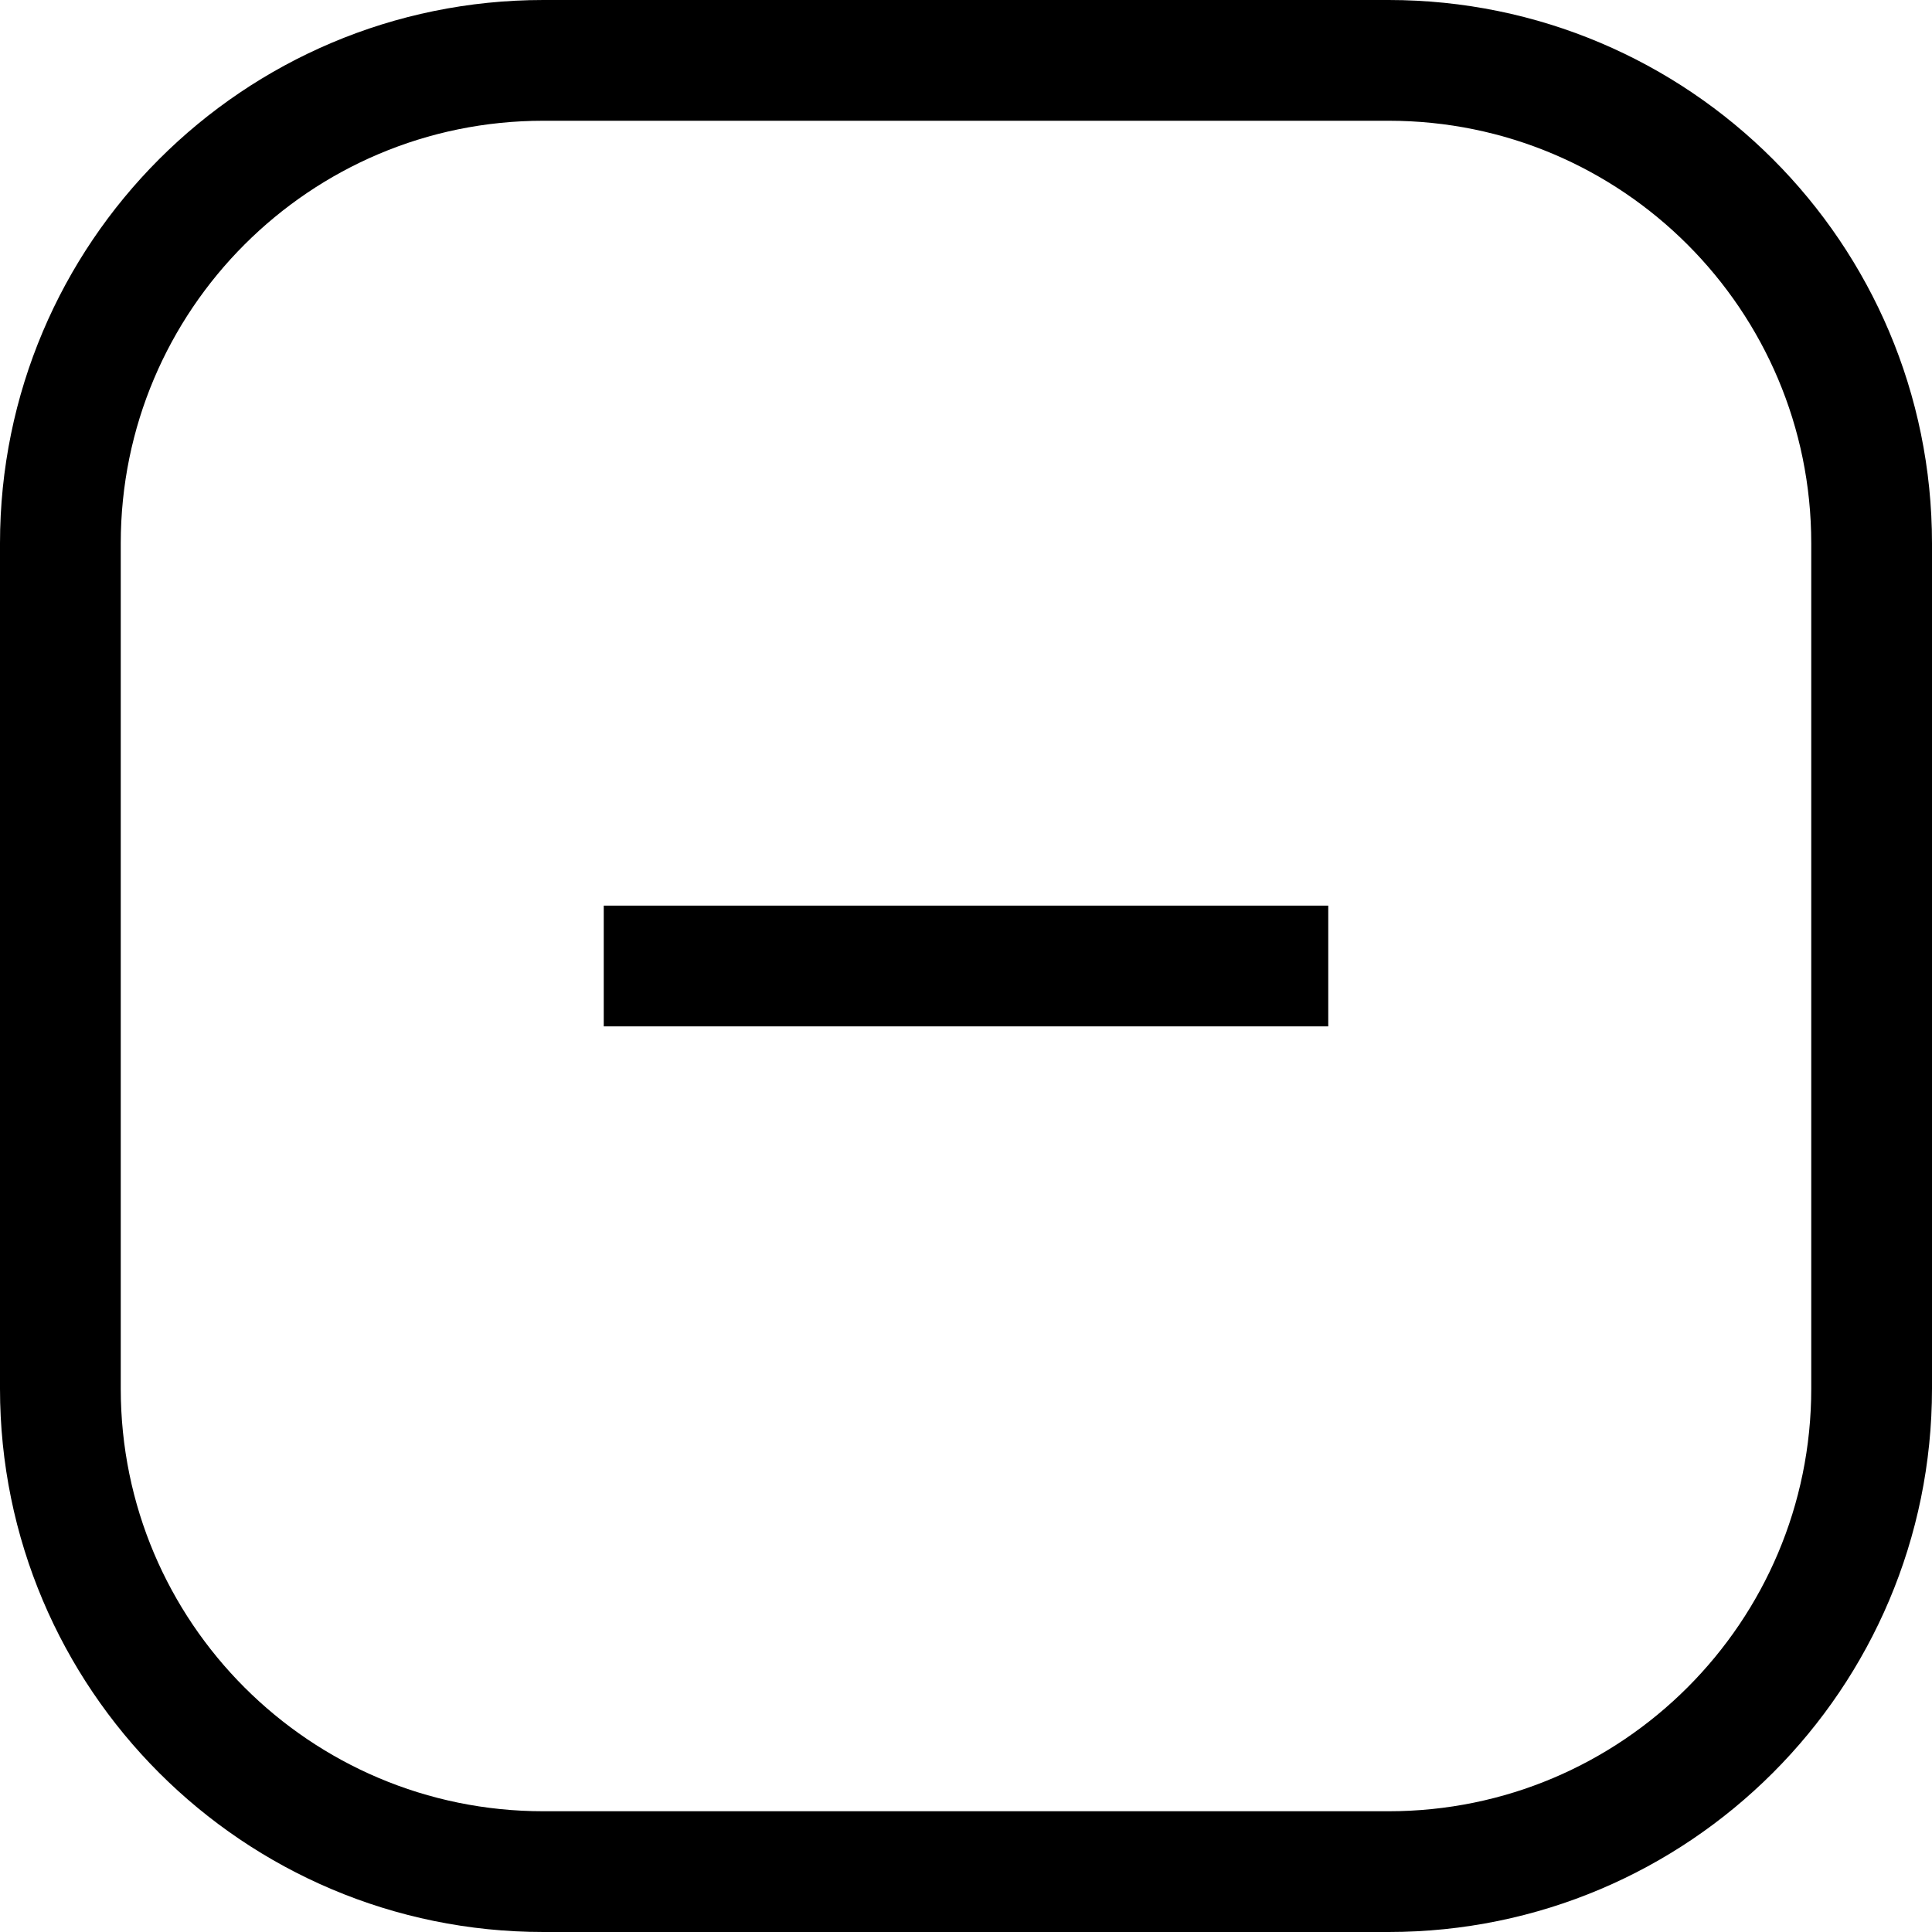
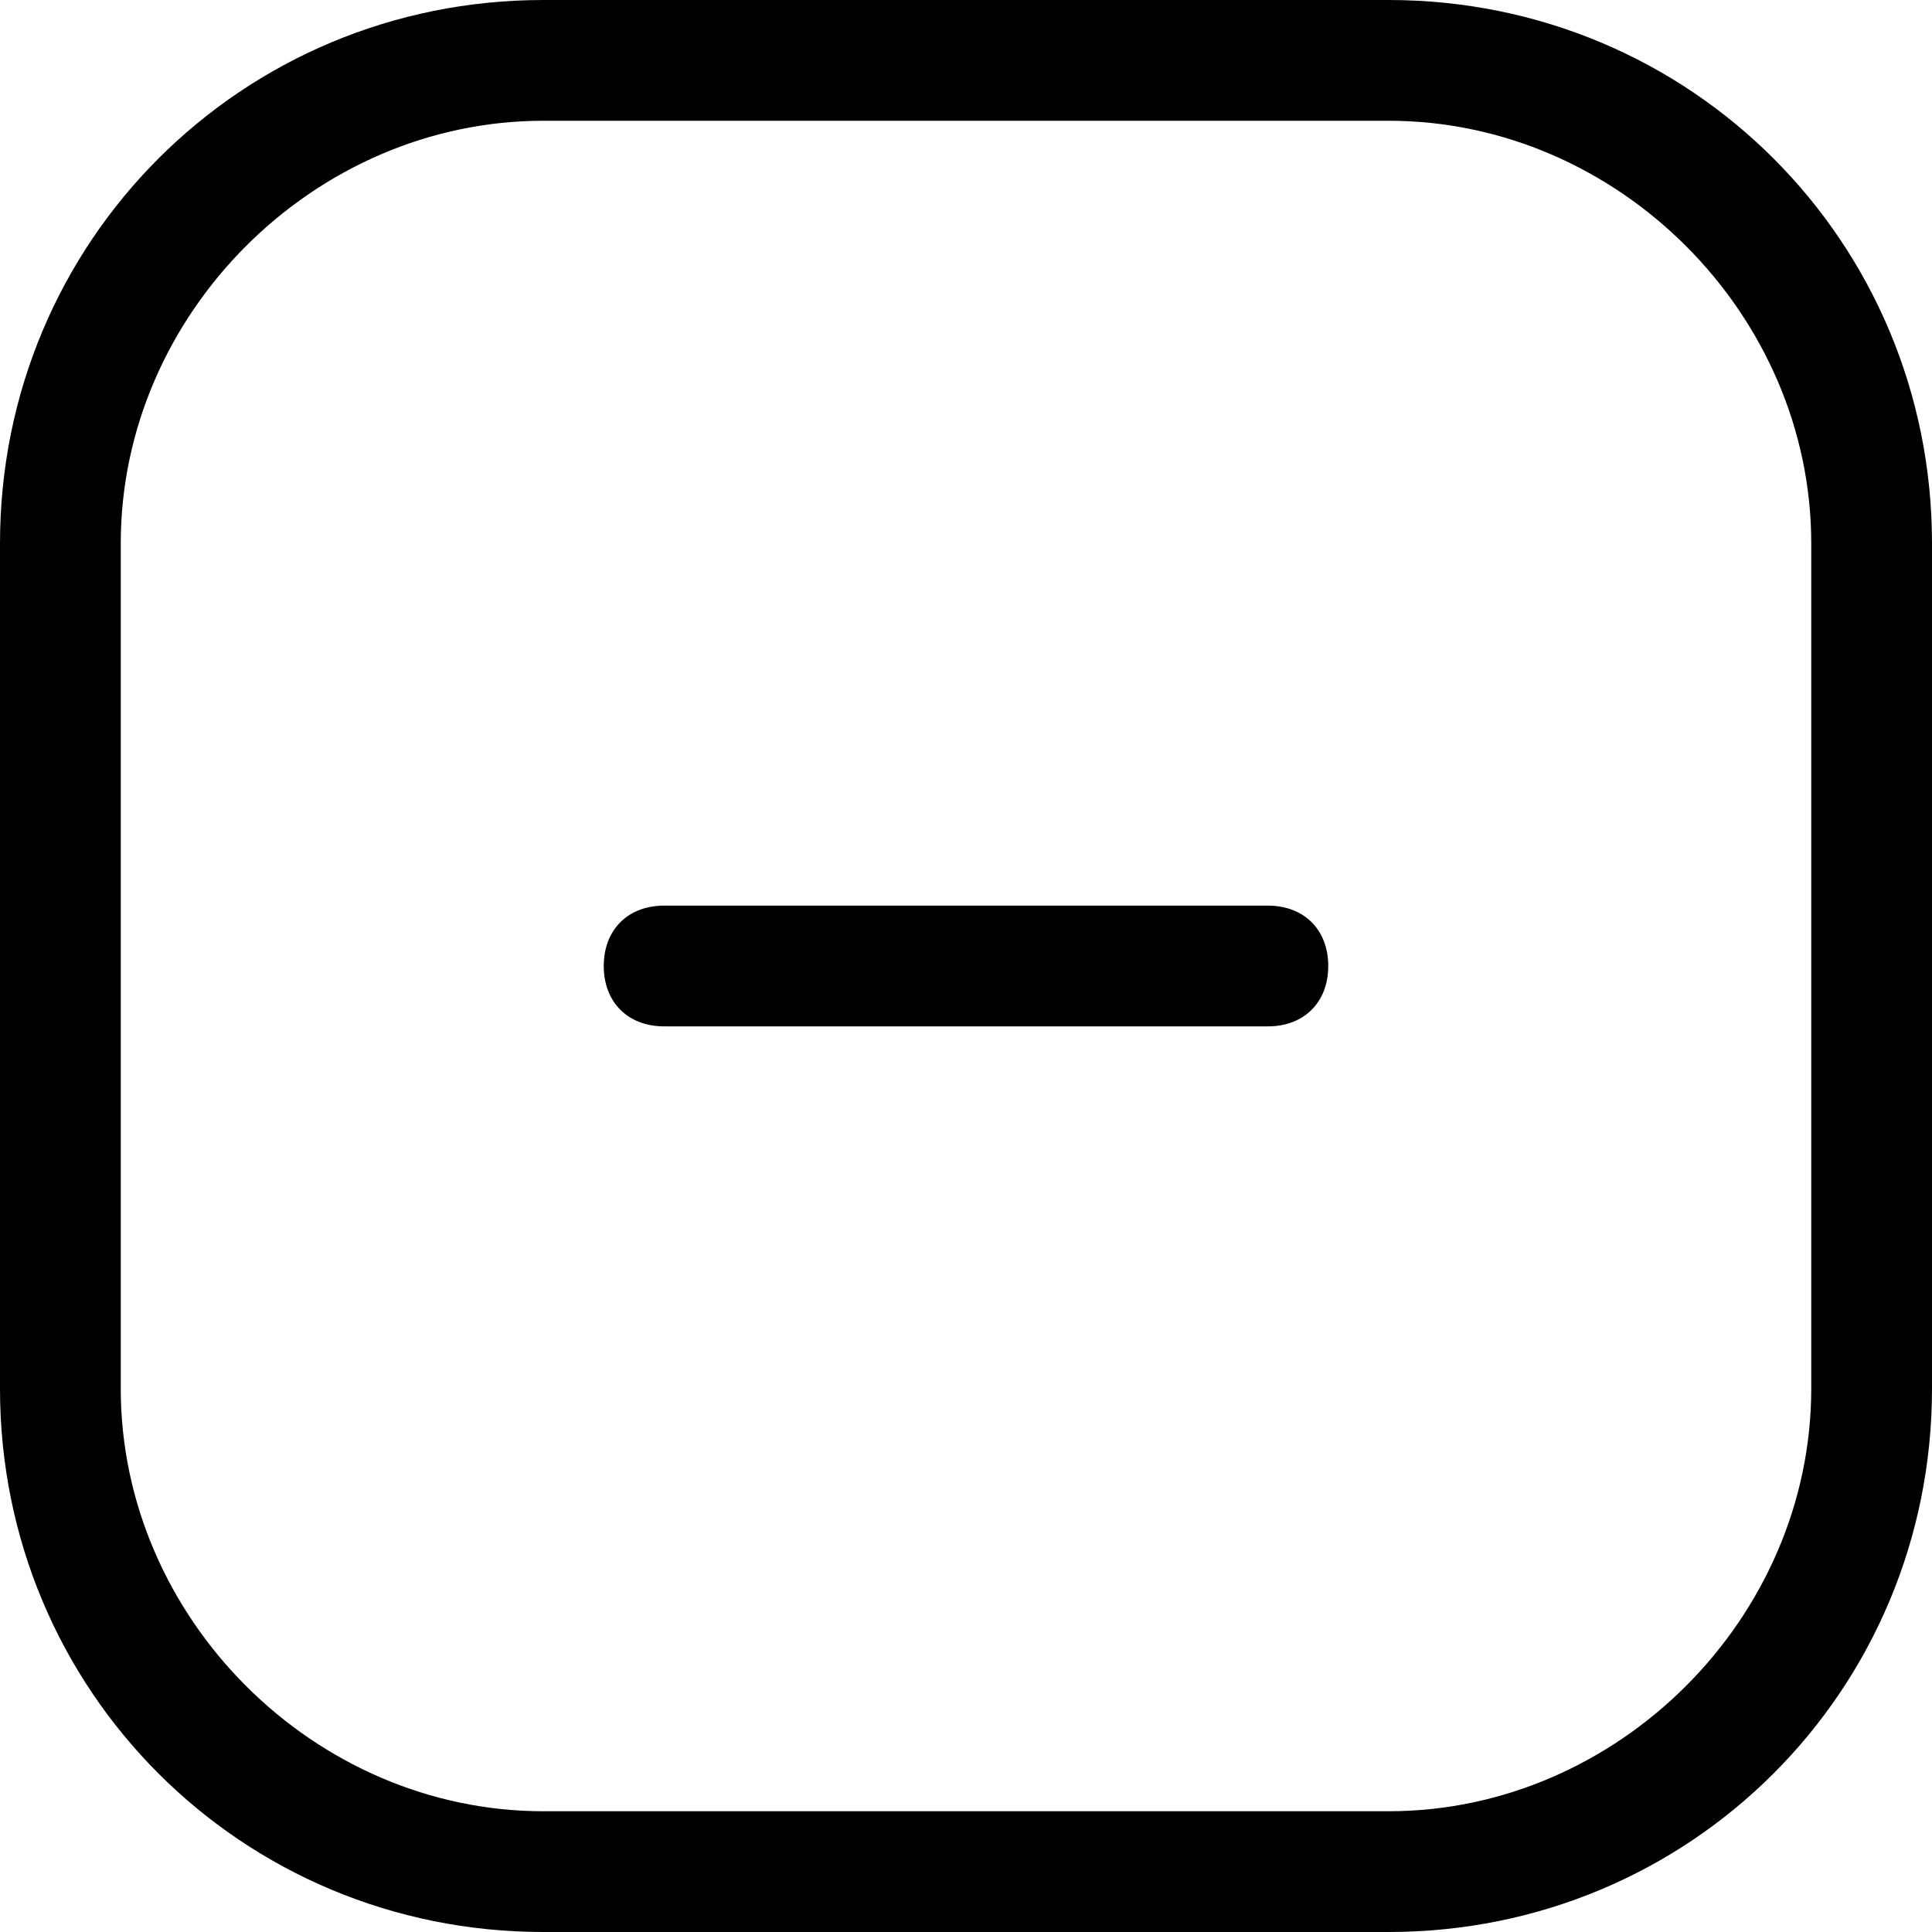
- <svg xmlns="http://www.w3.org/2000/svg" viewBox="0 0 16 16" version="1.1">
-   <g id="icon/tree/展开" stroke="none" stroke-width="1" fill="none" fill-rule="evenodd">
-     <rect id="矩形" stroke="currentColor" x="0.5" y="0.5" width="15" height="15" rx="4" />
-     <line x1="5" y1="8" x2="11" y2="8" id="路径-5" stroke="currentColor" />
-   </g>
+ <svg xmlns="http://www.w3.org/2000/svg" version="1.1" id="图层_1" x="0px" y="0px" viewBox="0 0 16 16" style="enable-background:new 0 0 16 16;" xml:space="preserve">
+   <style type="text/css">
+ 	.st0{fill:none;}
+ 	.st1{fill-rule:evenodd;clip-rule:evenodd;}
+ </style>
+   <rect id="size" class="st0" />
+   <path id="形状" class="st1" d="M11.5,0h-7C2,0,0,2,0,4.5v7C0,14,2,16,4.5,16h7c2.5,0,4.5-2,4.5-4.5v-7C16,2,14,0,11.5,0z M15,11.5  c0,1.9-1.6,3.5-3.5,3.5h-7C2.6,15,1,13.4,1,11.5v-7C1,2.6,2.6,1,4.5,1h7C13.4,1,15,2.6,15,4.5V11.5z M11,8c0,0.3-0.2,0.5-0.5,0.5h-5  C5.2,8.5,5,8.3,5,8s0.2-0.5,0.5-0.5h5C10.8,7.5,11,7.7,11,8z" />
</svg>
